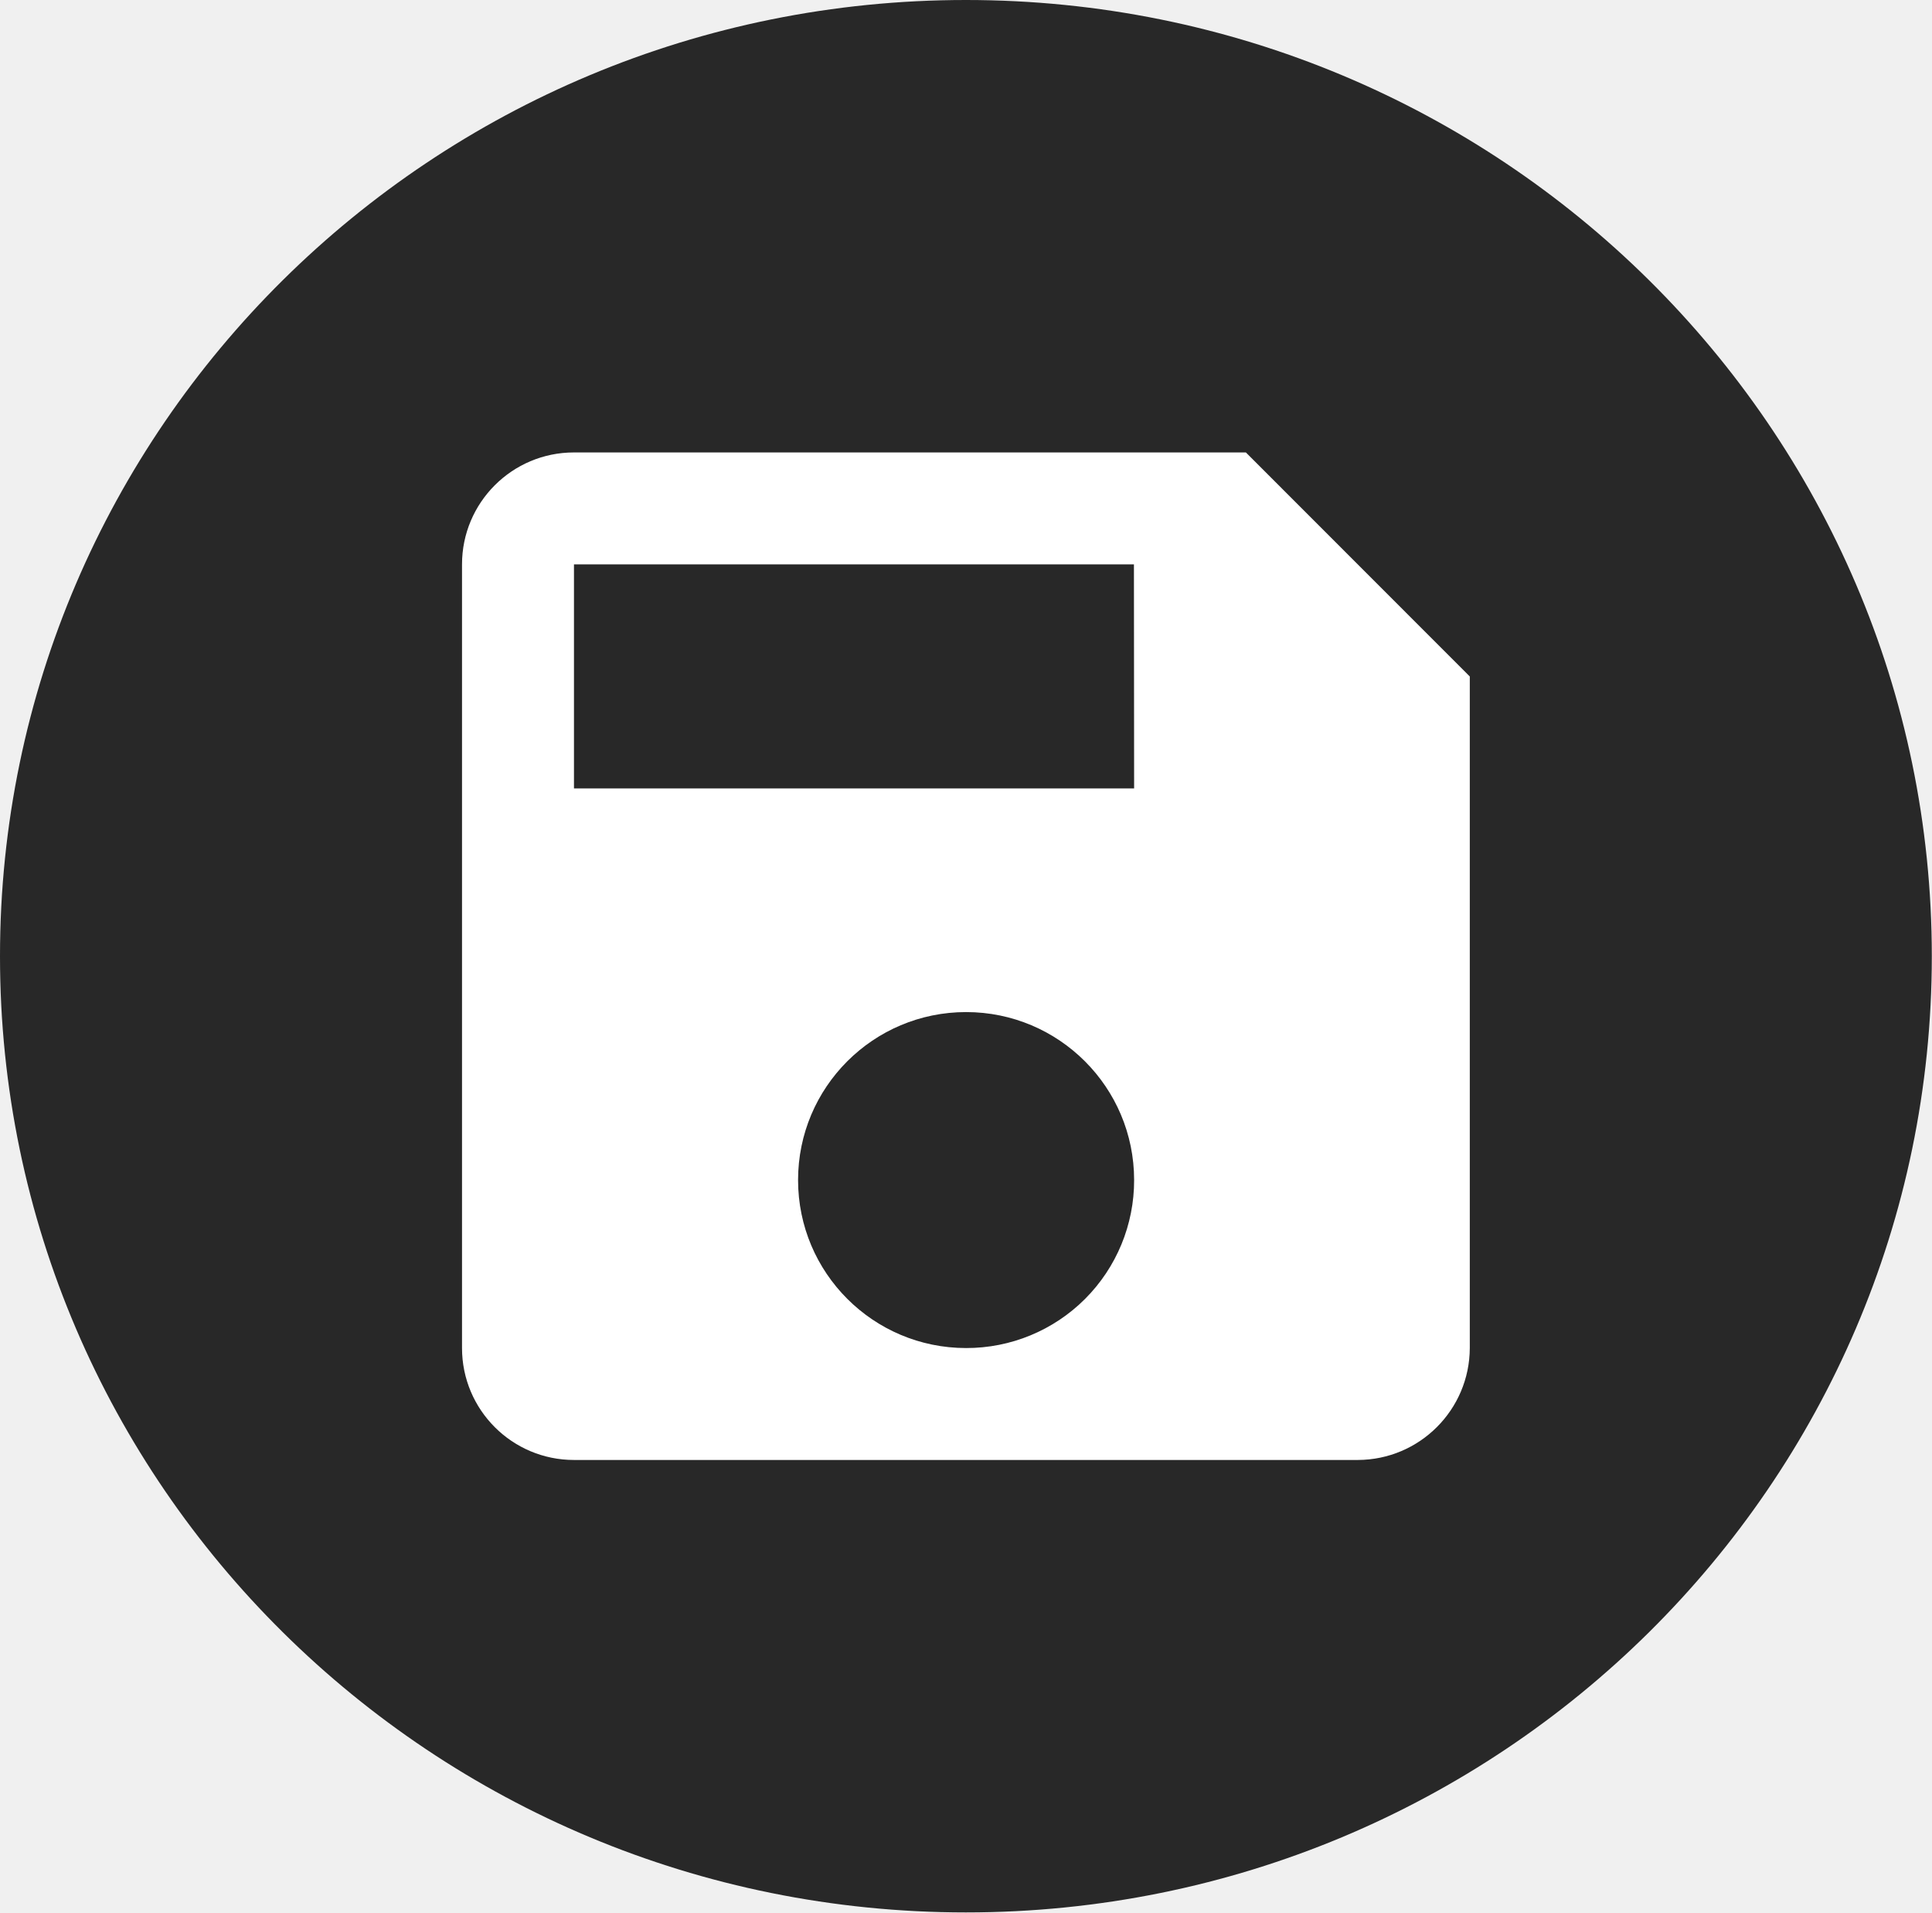
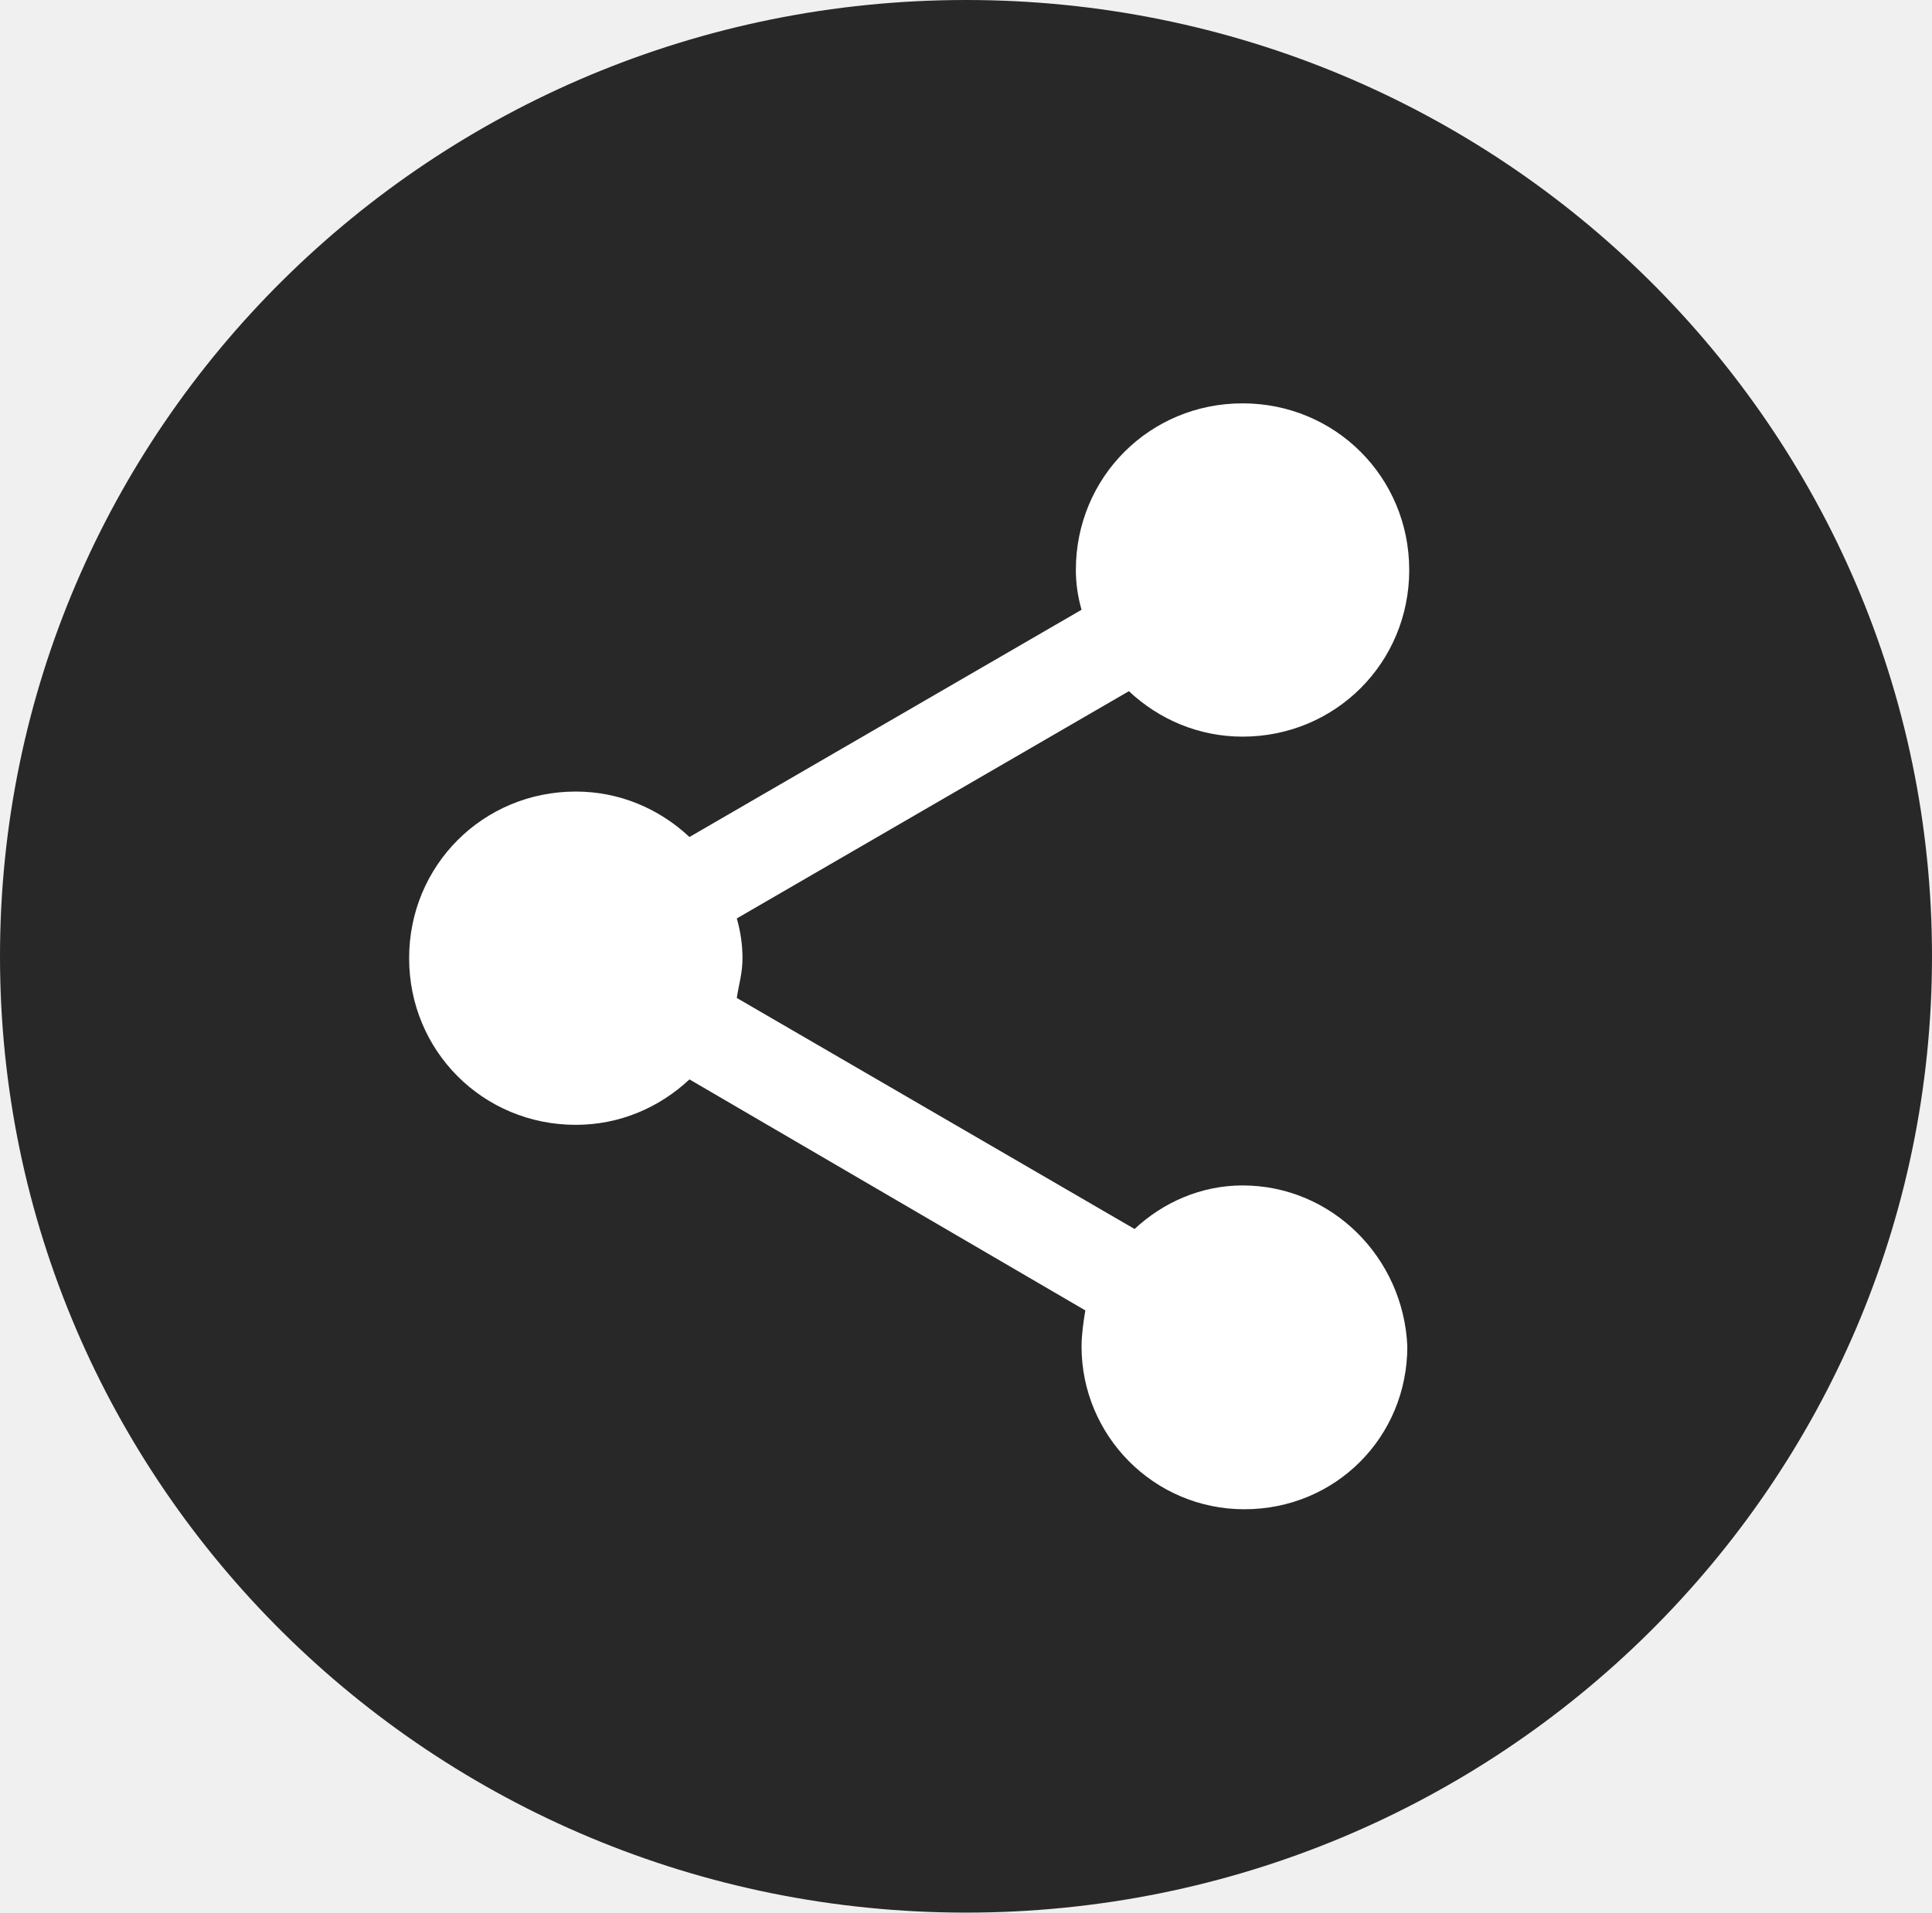
- <svg xmlns="http://www.w3.org/2000/svg" viewBox="0 0 101.99 100.99">
-   <defs>
-     <style>.a8f1e43f-67e7-43f6-9ca2-7f2a5bfaaf76{fill:#282828;}.be420b77-12e4-45bb-b43e-92c949369119{fill:#fff;}</style>
-   </defs>
-   <g id="ad48b53d-681e-41f4-891f-08cada3465c4" data-name="Ebene 2">
-     <g id="b5952801-0c9b-400b-b7ed-ad1f3e6e34cd" data-name="footre">
-       <ellipse id="ac0f3c55-8620-42ec-8b6b-17ee3b6979fd" data-name="Ellipse 11" class="a8f1e43f-67e7-43f6-9ca2-7f2a5bfaaf76" cx="50.99" cy="50.49" rx="50.99" ry="50.49" />
-       <path class="be420b77-12e4-45bb-b43e-92c949369119" d="M65.77,23.89H30.3a5.91,5.91,0,0,0-5.91,5.91V71.18a5.91,5.91,0,0,0,5.91,5.91H71.68a5.93,5.93,0,0,0,5.91-5.91V35.72ZM51,71.18a8.87,8.87,0,1,1,8.87-8.87A8.85,8.85,0,0,1,51,71.18Zm8.87-29.55H30.3V29.8H59.86Z" />
+ <svg xmlns="http://www.w3.org/2000/svg" version="1.1" id="Ebene_1" x="0px" y="0px" viewBox="0 0 102 101" style="enable-background:new 0 0 102 101;" xml:space="preserve">
+   <style type="text/css">
+ 	.st0{fill:#282828;}
+ 	.st1{fill:#FFFFFF;}
+ </style>
+   <g>
+     <g id="ad48b53d-681e-41f4-891f-08cada3465c4">
+       <g id="b5952801-0c9b-400b-b7ed-ad1f3e6e34cd">
+         <ellipse id="ac0f3c55-8620-42ec-8b6b-17ee3b6979fd" class="st0" cx="51" cy="50.5" rx="51" ry="50.5" />
+       </g>
    </g>
+     <path class="st1" d="M65.6,62.6c-2.2,0-4.2,0.9-5.7,2.3L38.9,52.7c0.1-0.7,0.3-1.3,0.3-2.1c0-0.7-0.1-1.4-0.3-2.1l20.7-12   c1.6,1.5,3.7,2.4,6,2.4c4.9,0,8.8-3.9,8.8-8.8s-3.9-8.8-8.8-8.8s-8.8,3.9-8.8,8.8c0,0.7,0.1,1.4,0.3,2.1l-20.7,12   c-1.6-1.5-3.7-2.4-6-2.4c-4.9,0-8.8,3.9-8.8,8.8s3.9,8.8,8.8,8.8c2.3,0,4.4-0.9,6-2.4l20.9,12.2c-0.1,0.6-0.2,1.3-0.2,1.9   c0,4.7,3.8,8.6,8.6,8.6s8.6-3.8,8.6-8.6C74.1,66.4,70.3,62.6,65.6,62.6z" />
  </g>
</svg>
